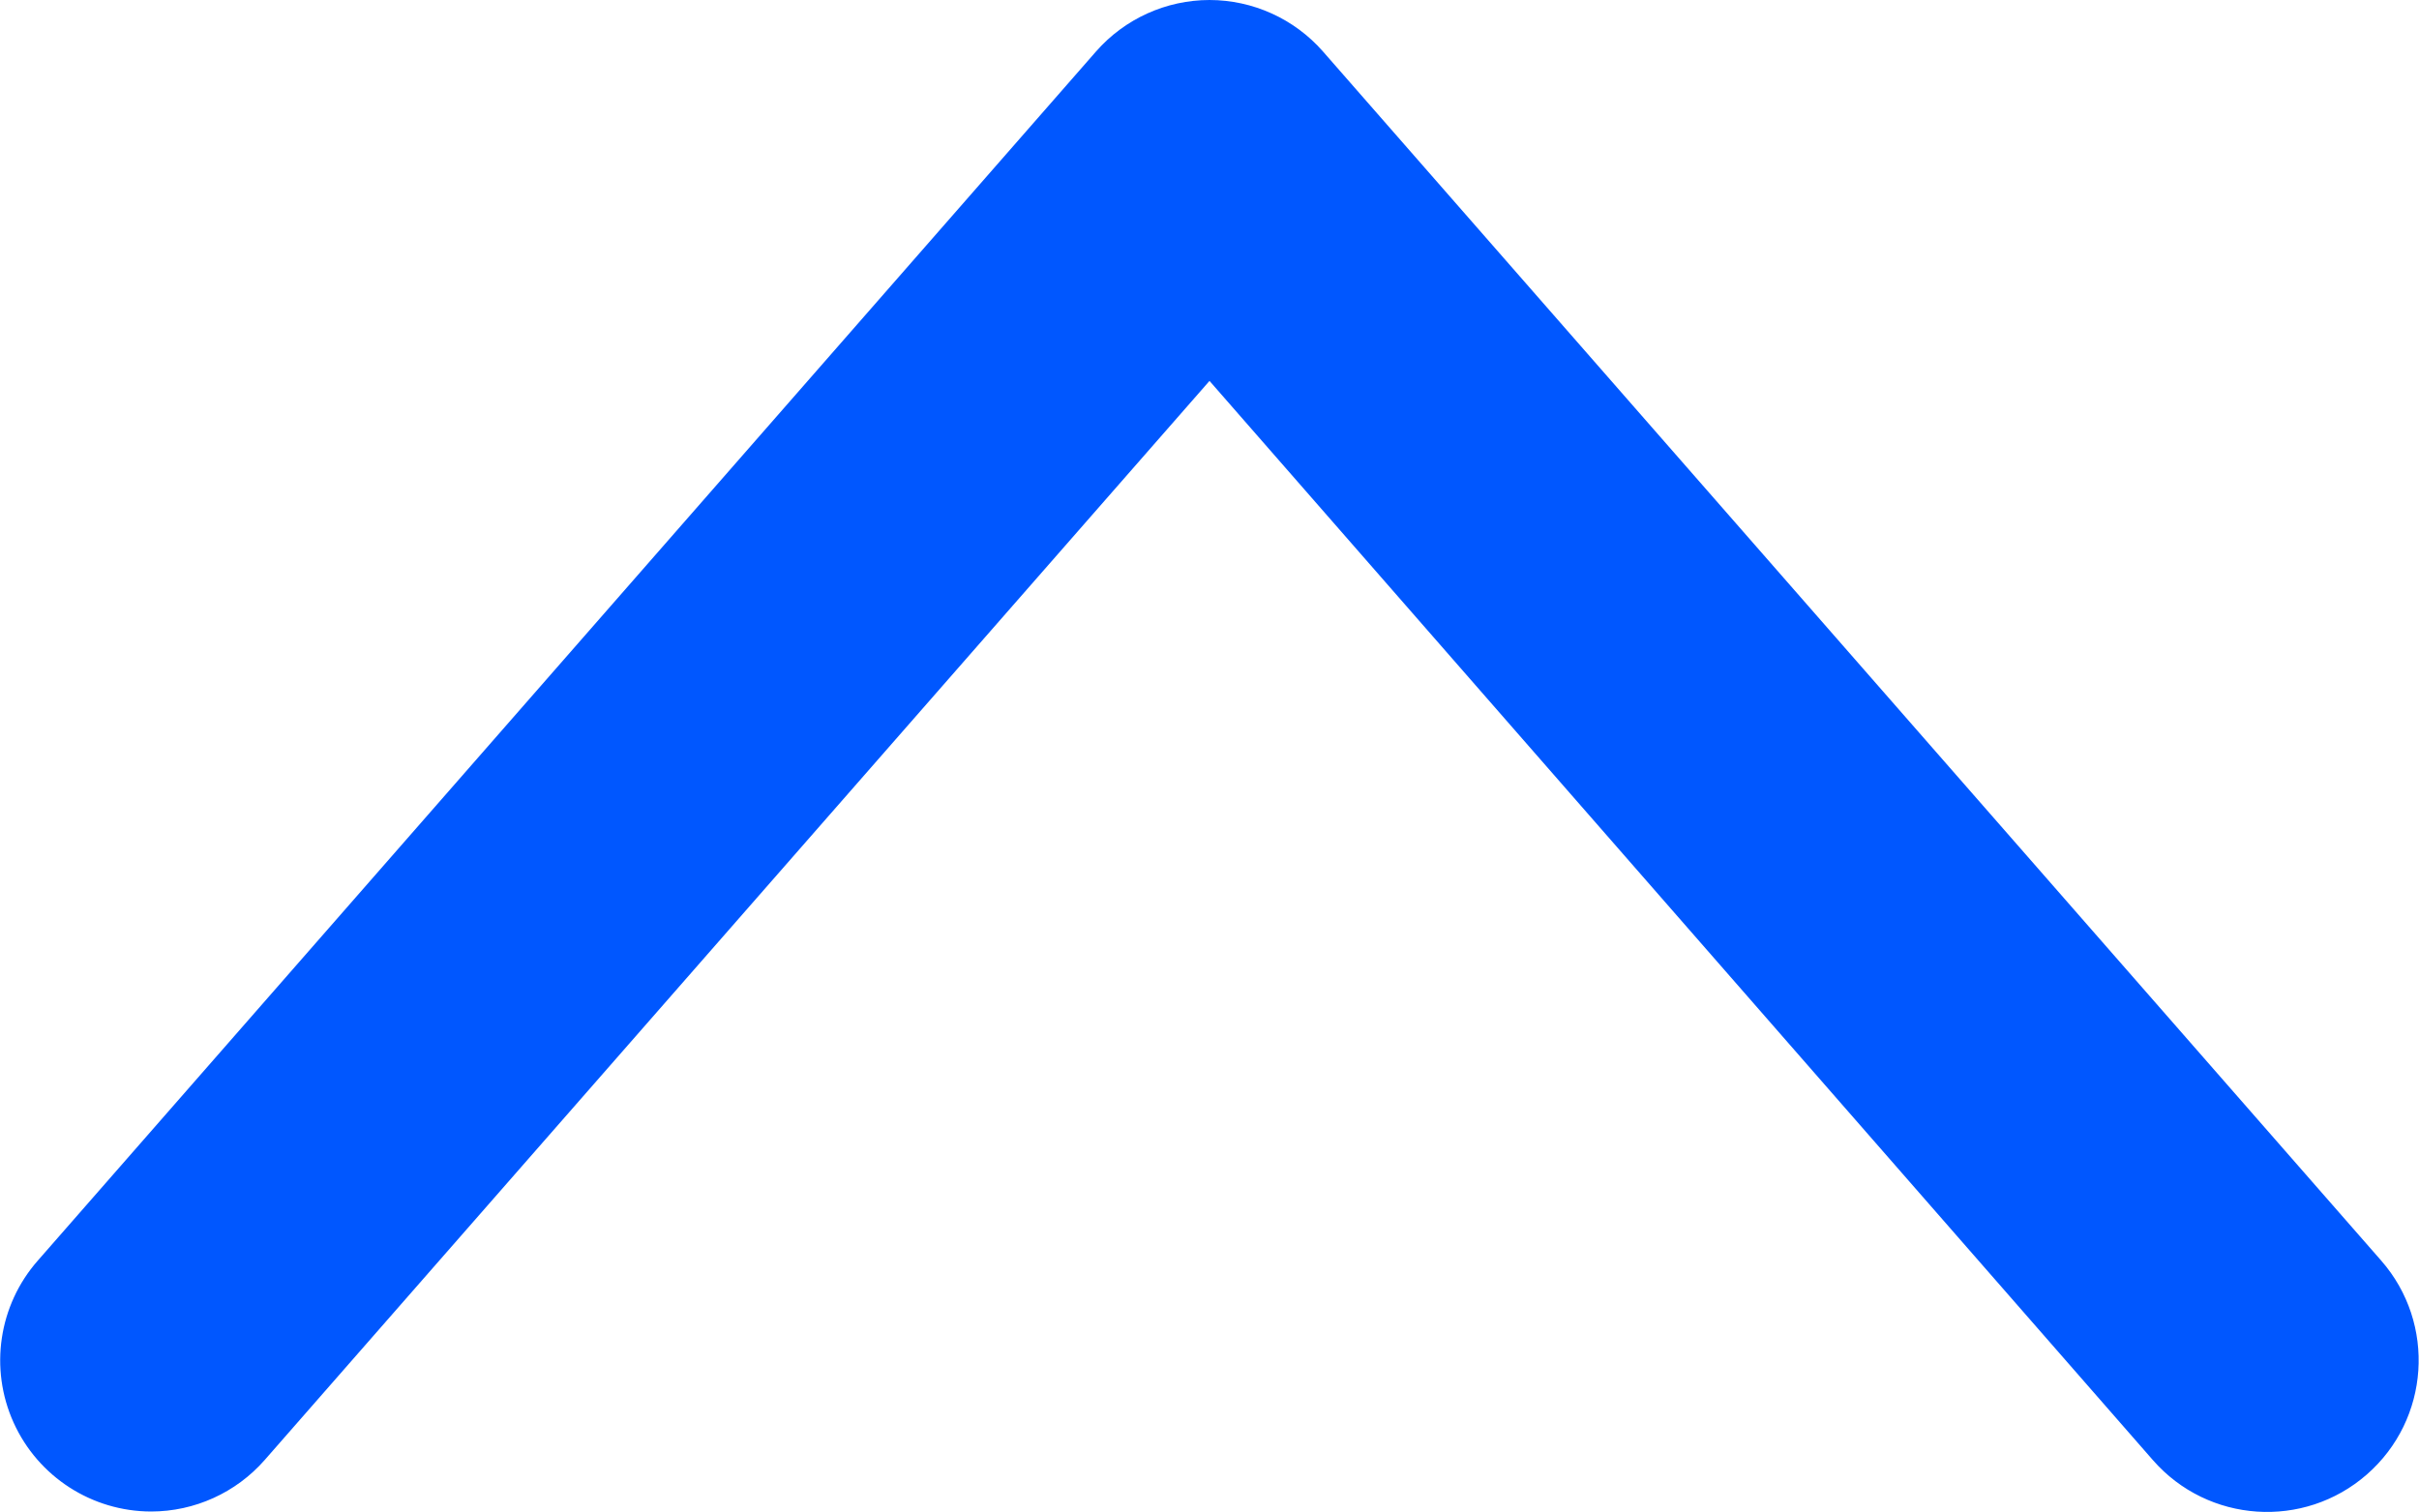
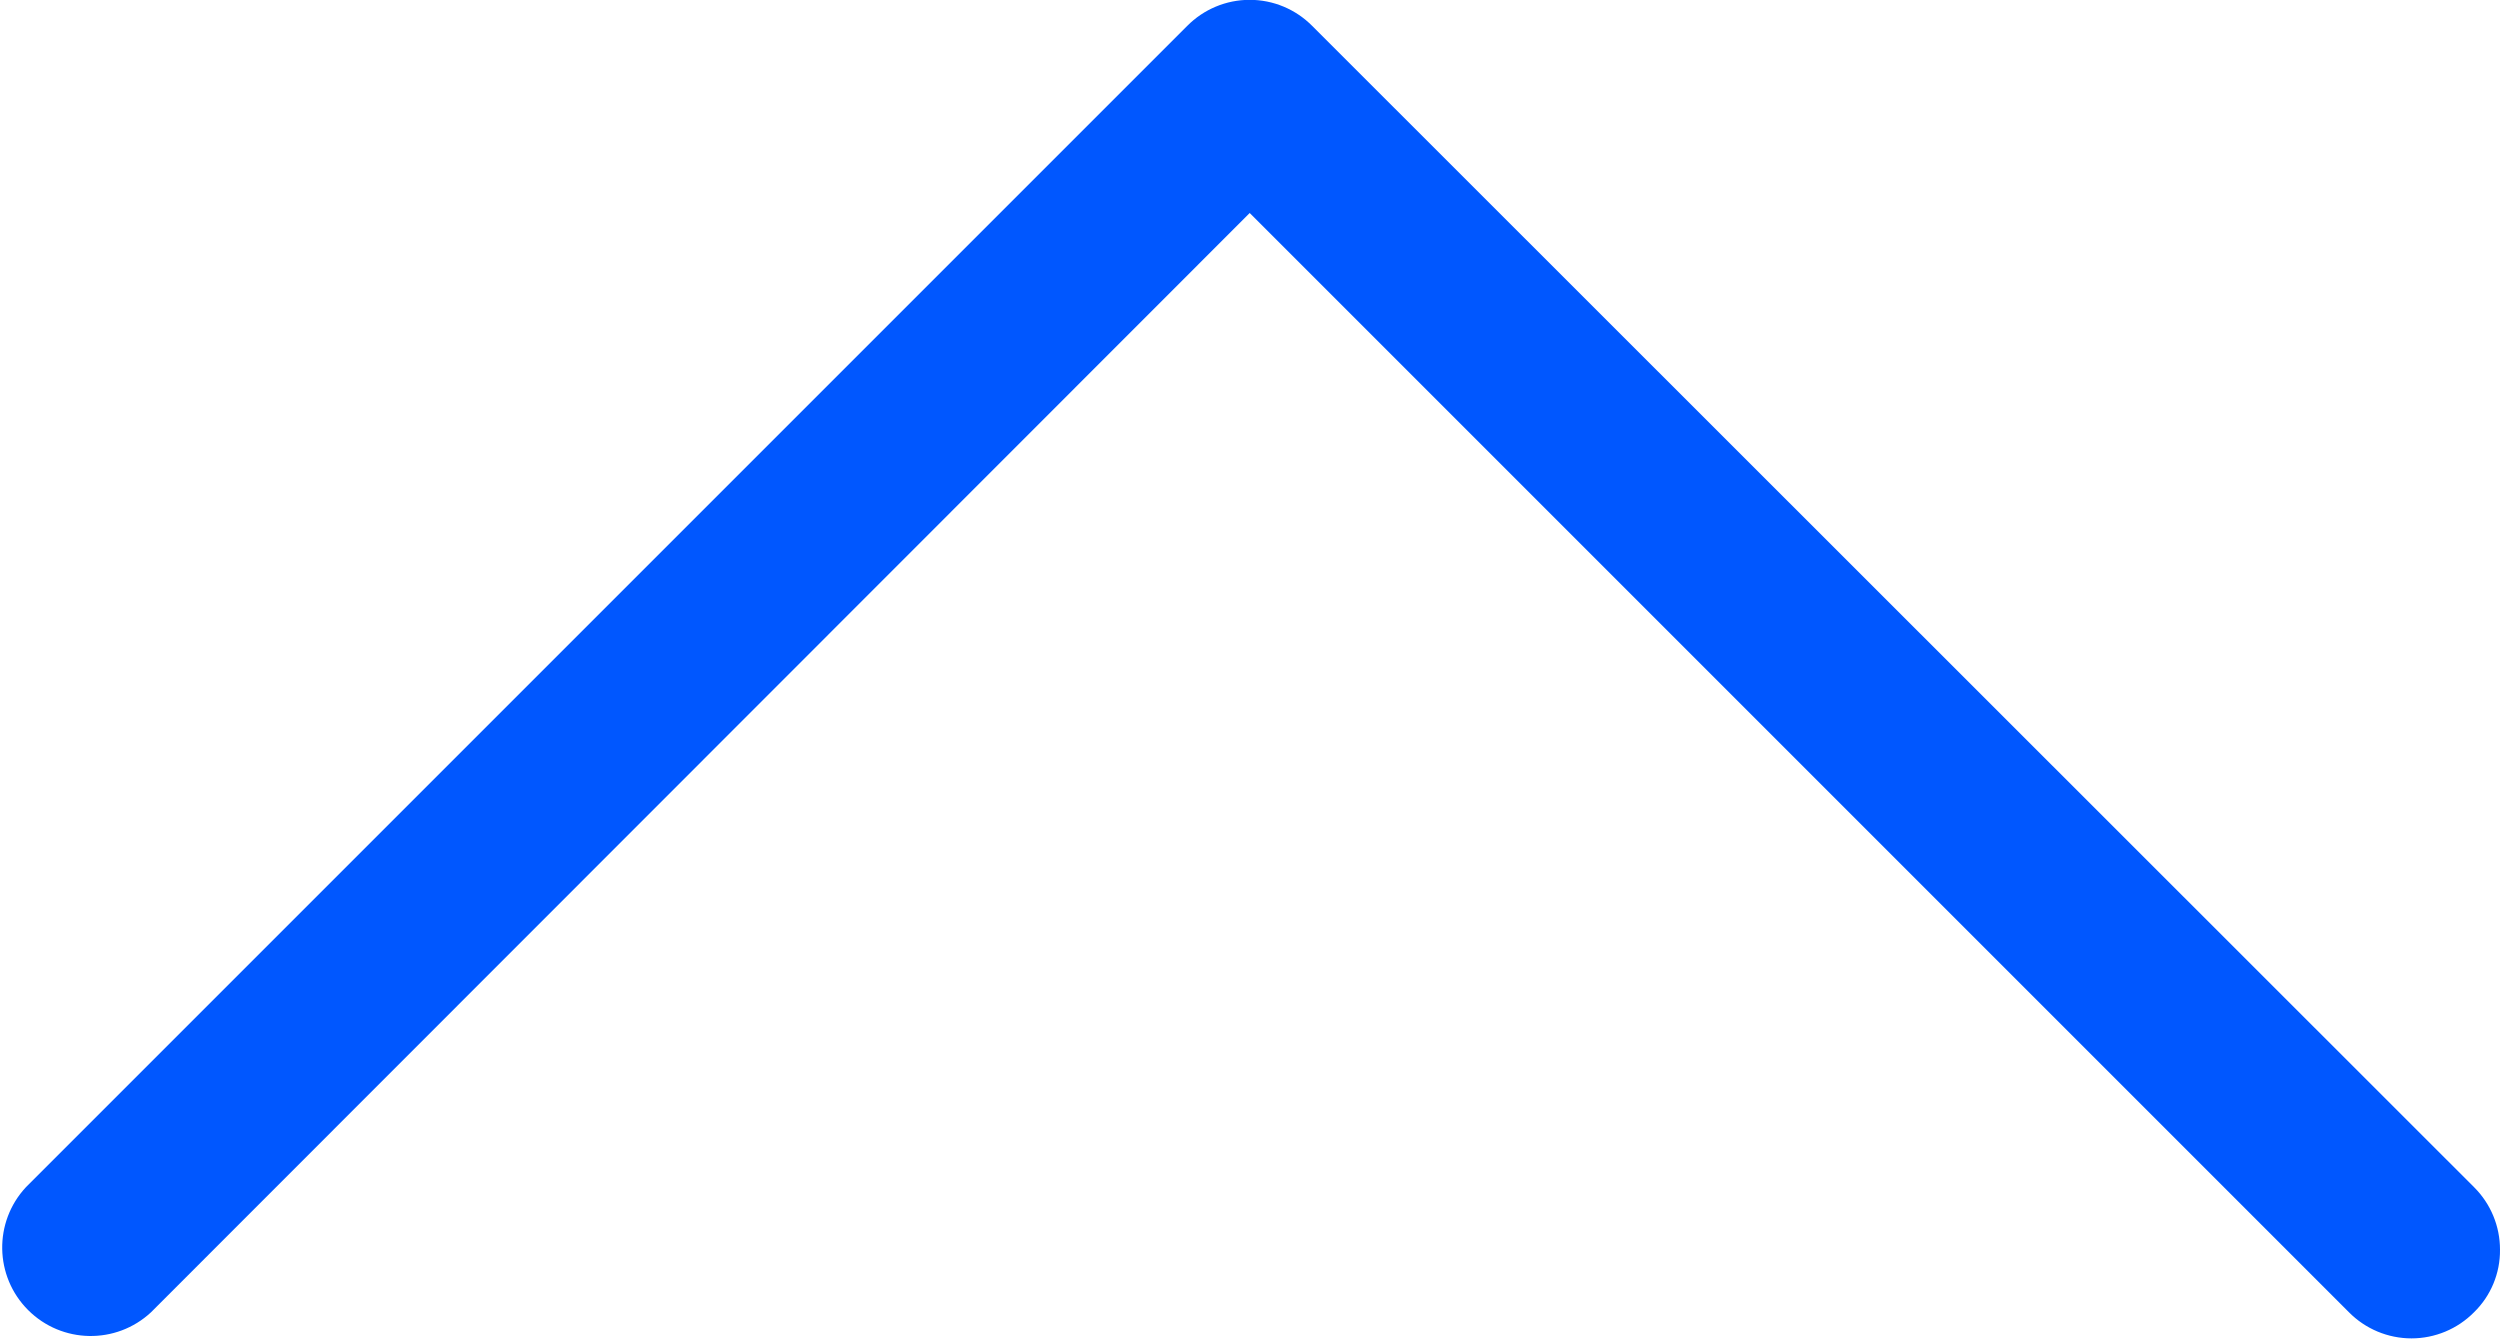
- <svg xmlns="http://www.w3.org/2000/svg" viewBox="0 0 16 10">
+ <svg xmlns="http://www.w3.org/2000/svg" viewBox="0 0 42.37 22.68">
  <defs>
    <style>.cls-1{fill:#0057ff}</style>
  </defs>
  <g id="Layer_2" data-name="Layer 2">
-     <path class="cls-1" d="M1 10a1 1 0 0 0 .75-.34L8 2.52l6.24 7.14a1 1 0 0 0 1.51-1.32l-7-8A1 1 0 0 0 8 0a1 1 0 0 0-.75.34l-7 8A1 1 0 0 0 1 10z" id="Layer_1-2" data-name="Layer 1" />
+     <path class="cls-1" d="M41.93 20.12a1.49 1.49 0 0 1 .44 1.06 1.46 1.46 0 0 1-.44 1.06 1.49 1.49 0 0 1-2.12 0L21.18 3.61 2.56 22.24a1.5 1.5 0 0 1-2.12-2.12L20.12.44a1.49 1.49 0 0 1 2.12 0z" id="Слой_7" data-name="Слой 7" />
  </g>
</svg>
